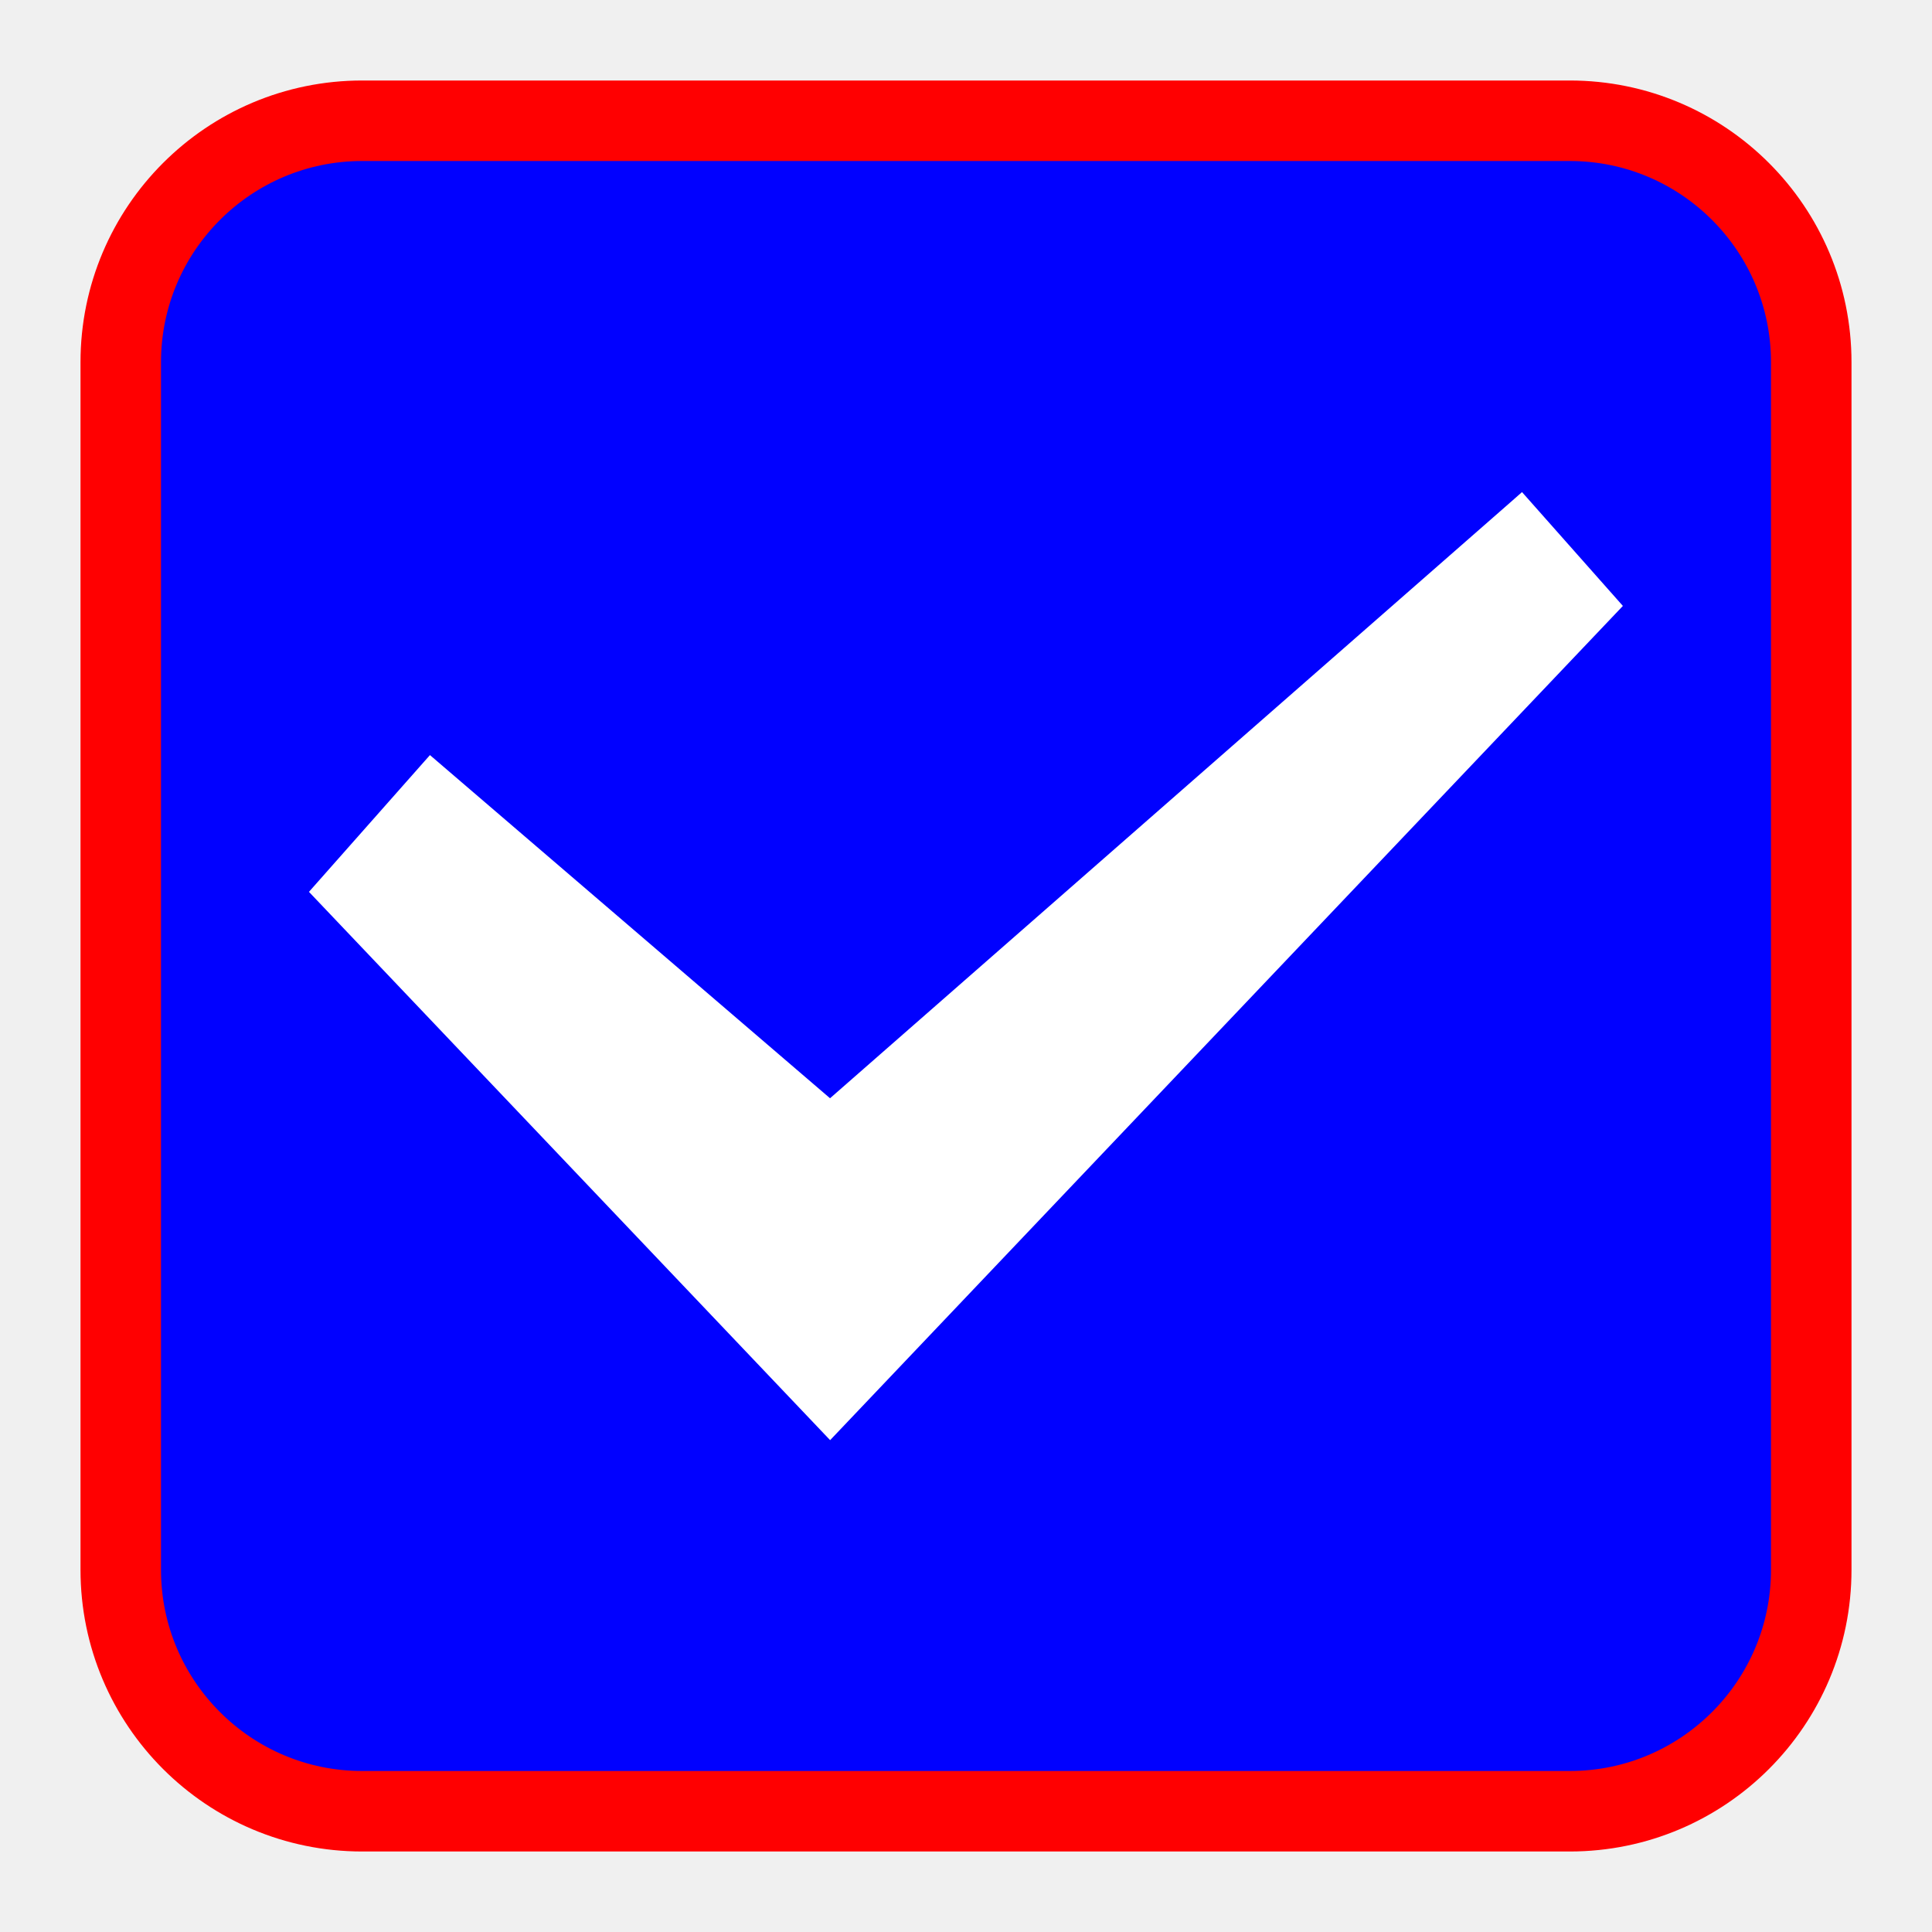
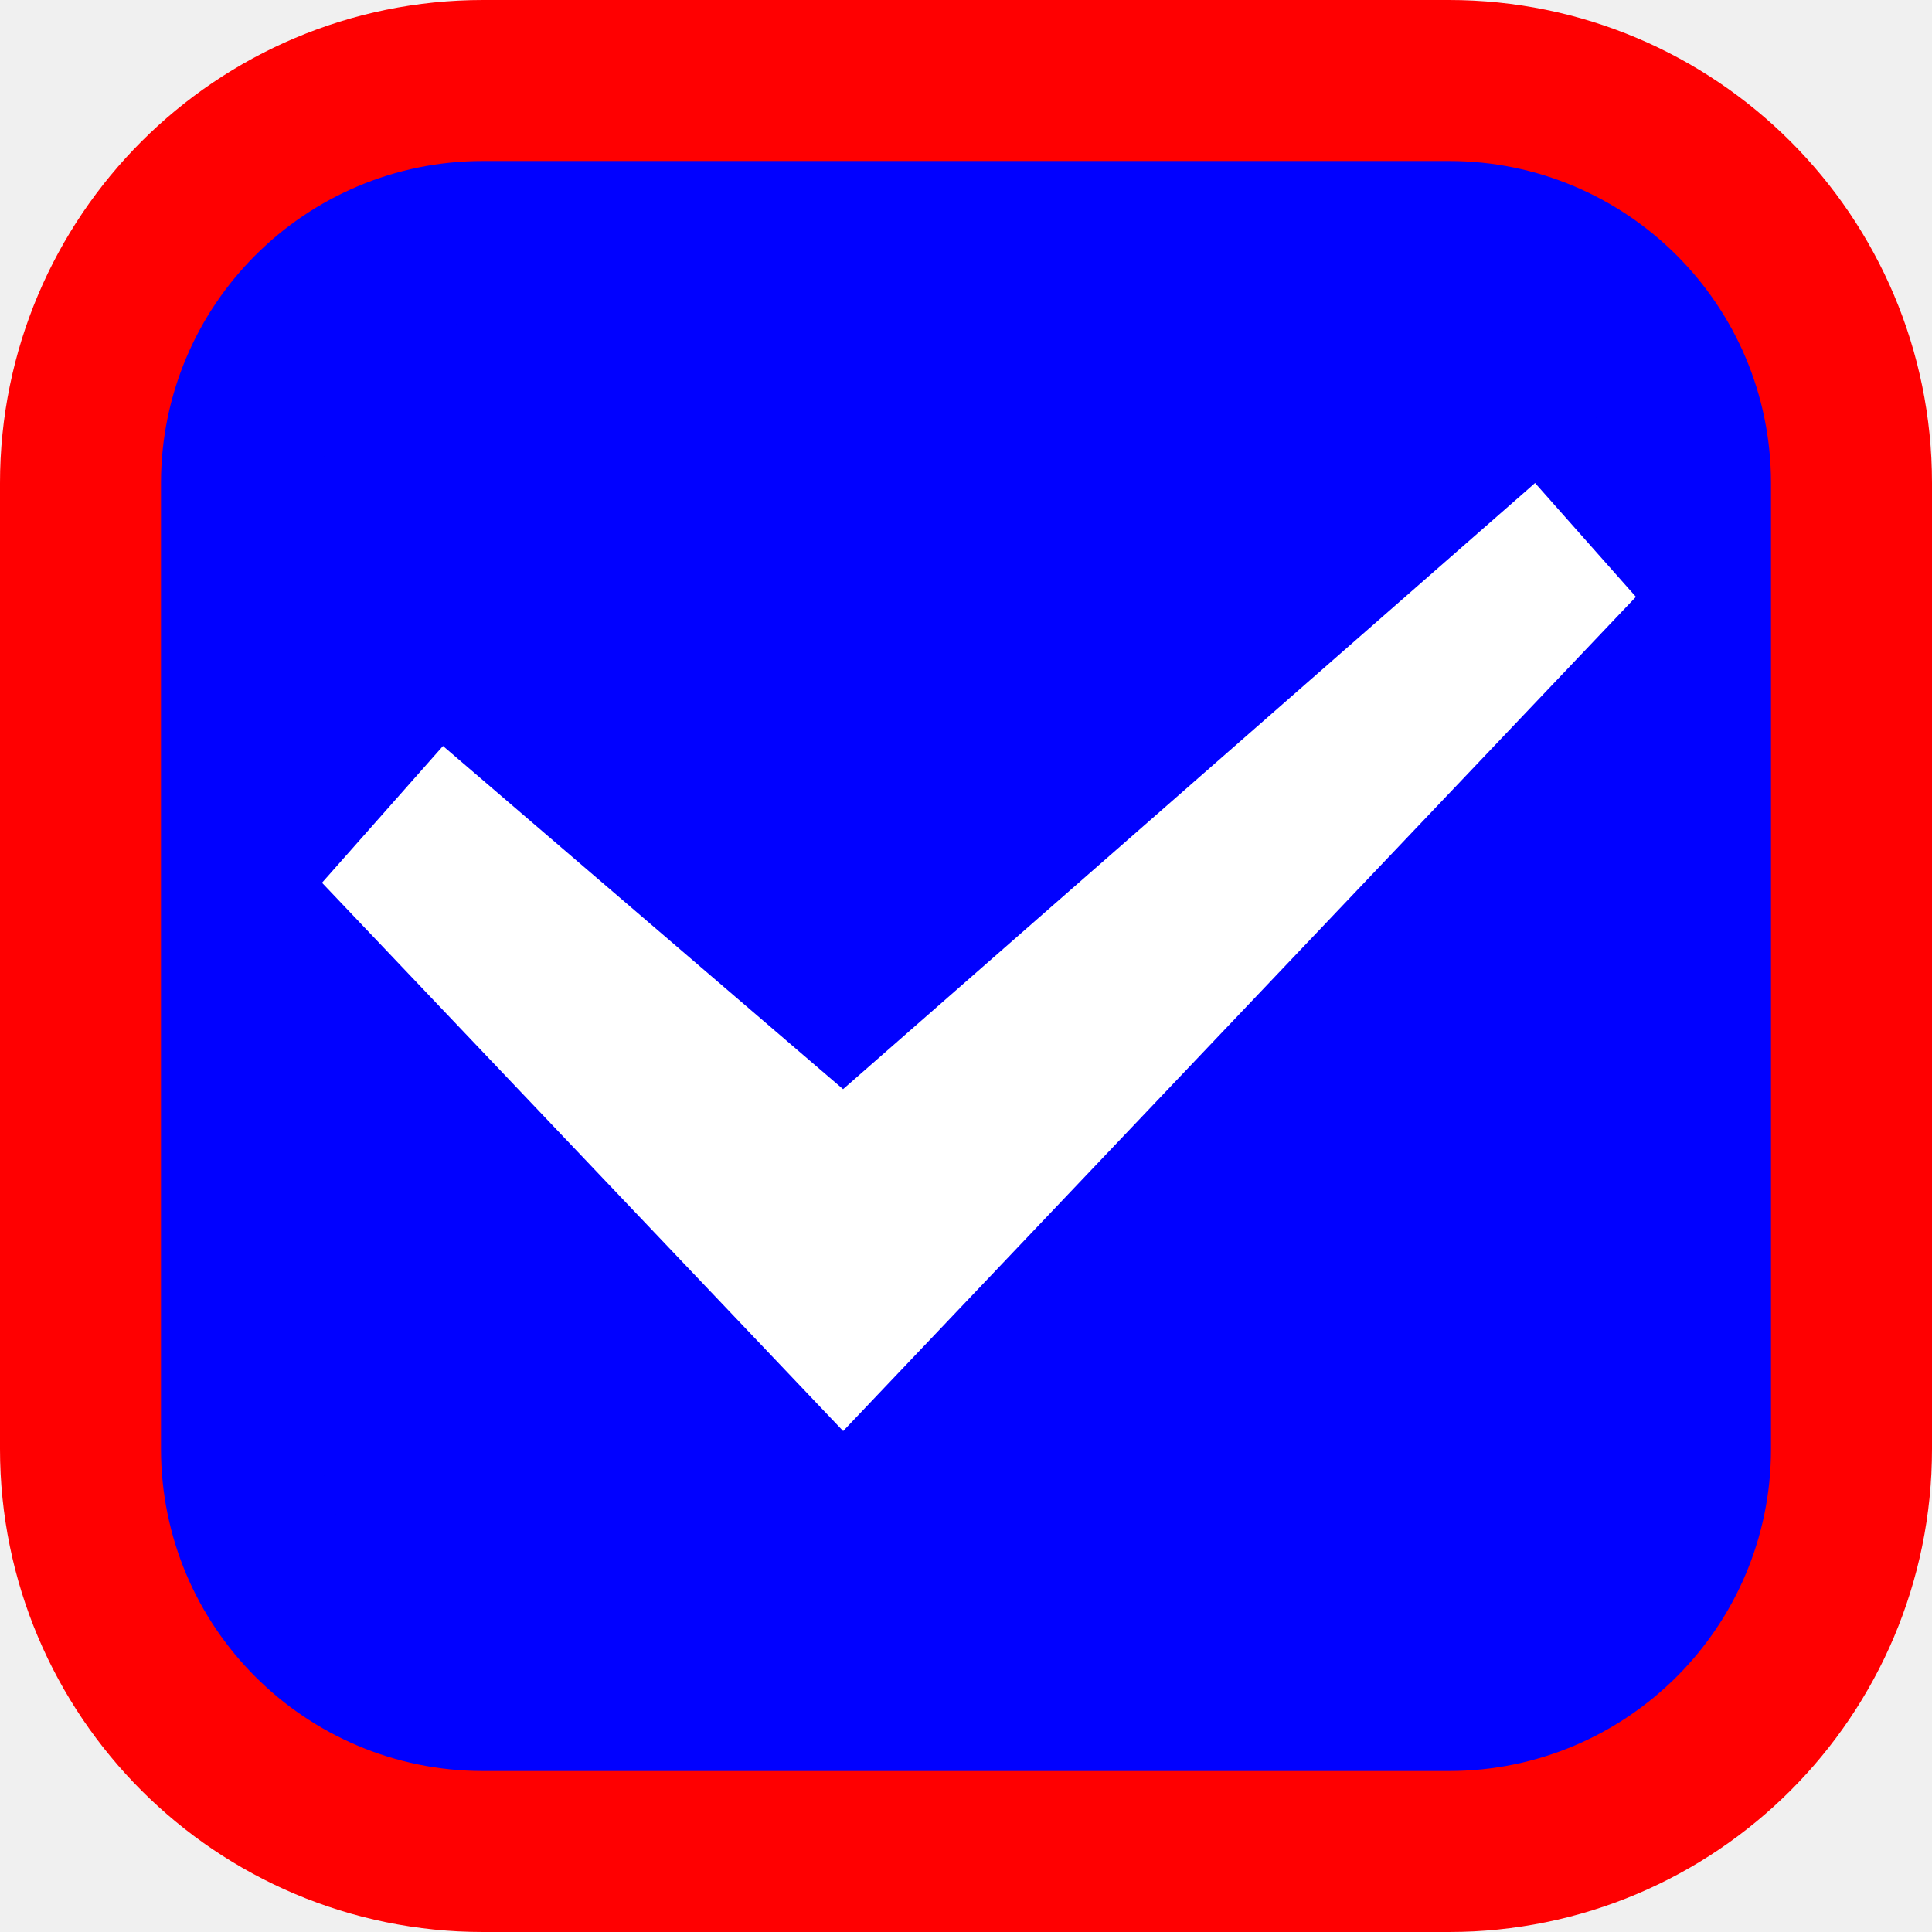
<svg xmlns="http://www.w3.org/2000/svg" width="24" height="24">
-   <rect x="1.5" y="1.5" width="21" height="21" rx="3" fill="#0101ff" stroke="#ff0001" stroke-linejoin="round" />
-   <path d="m20.16 7.527-1.253-1.414-.118.104-8.478 7.426-4.97-4.263-1.503 1.699 6.474 6.811z" fill="#fff" fill-rule="evenodd" />
+   <rect rx="3" y="3" x="3" height="18" width="18" style="color:#000;display:inline;overflow:visible;visibility:visible;fill:none;fill-opacity:1;stroke:#ff0001;stroke-width:6;stroke-linecap:butt;stroke-linejoin:round;stroke-miterlimit:4;stroke-dasharray:none;stroke-dashoffset:0;stroke-opacity:1;marker:none;enable-background:accumulate" ry="3" />
+   <rect rx="3" y="3" x="3" height="18" width="18" style="color:#000;display:inline;overflow:visible;visibility:visible;fill:#0101ff;fill-opacity:1;stroke:#0101ff;stroke-width:2;stroke-linecap:butt;stroke-linejoin:round;stroke-miterlimit:4;stroke-dasharray:none;stroke-dashoffset:0;stroke-opacity:1;marker:none;enable-background:accumulate" ry="3" />
+   <path d="M20.322 7.414 19.069 6l-.118.104-8.478 7.426-4.97-4.263L4 10.966l6.474 6.811z" fill="#fff" fill-rule="evenodd" style="fill:#fff;fill-opacity:1" />
</svg>
